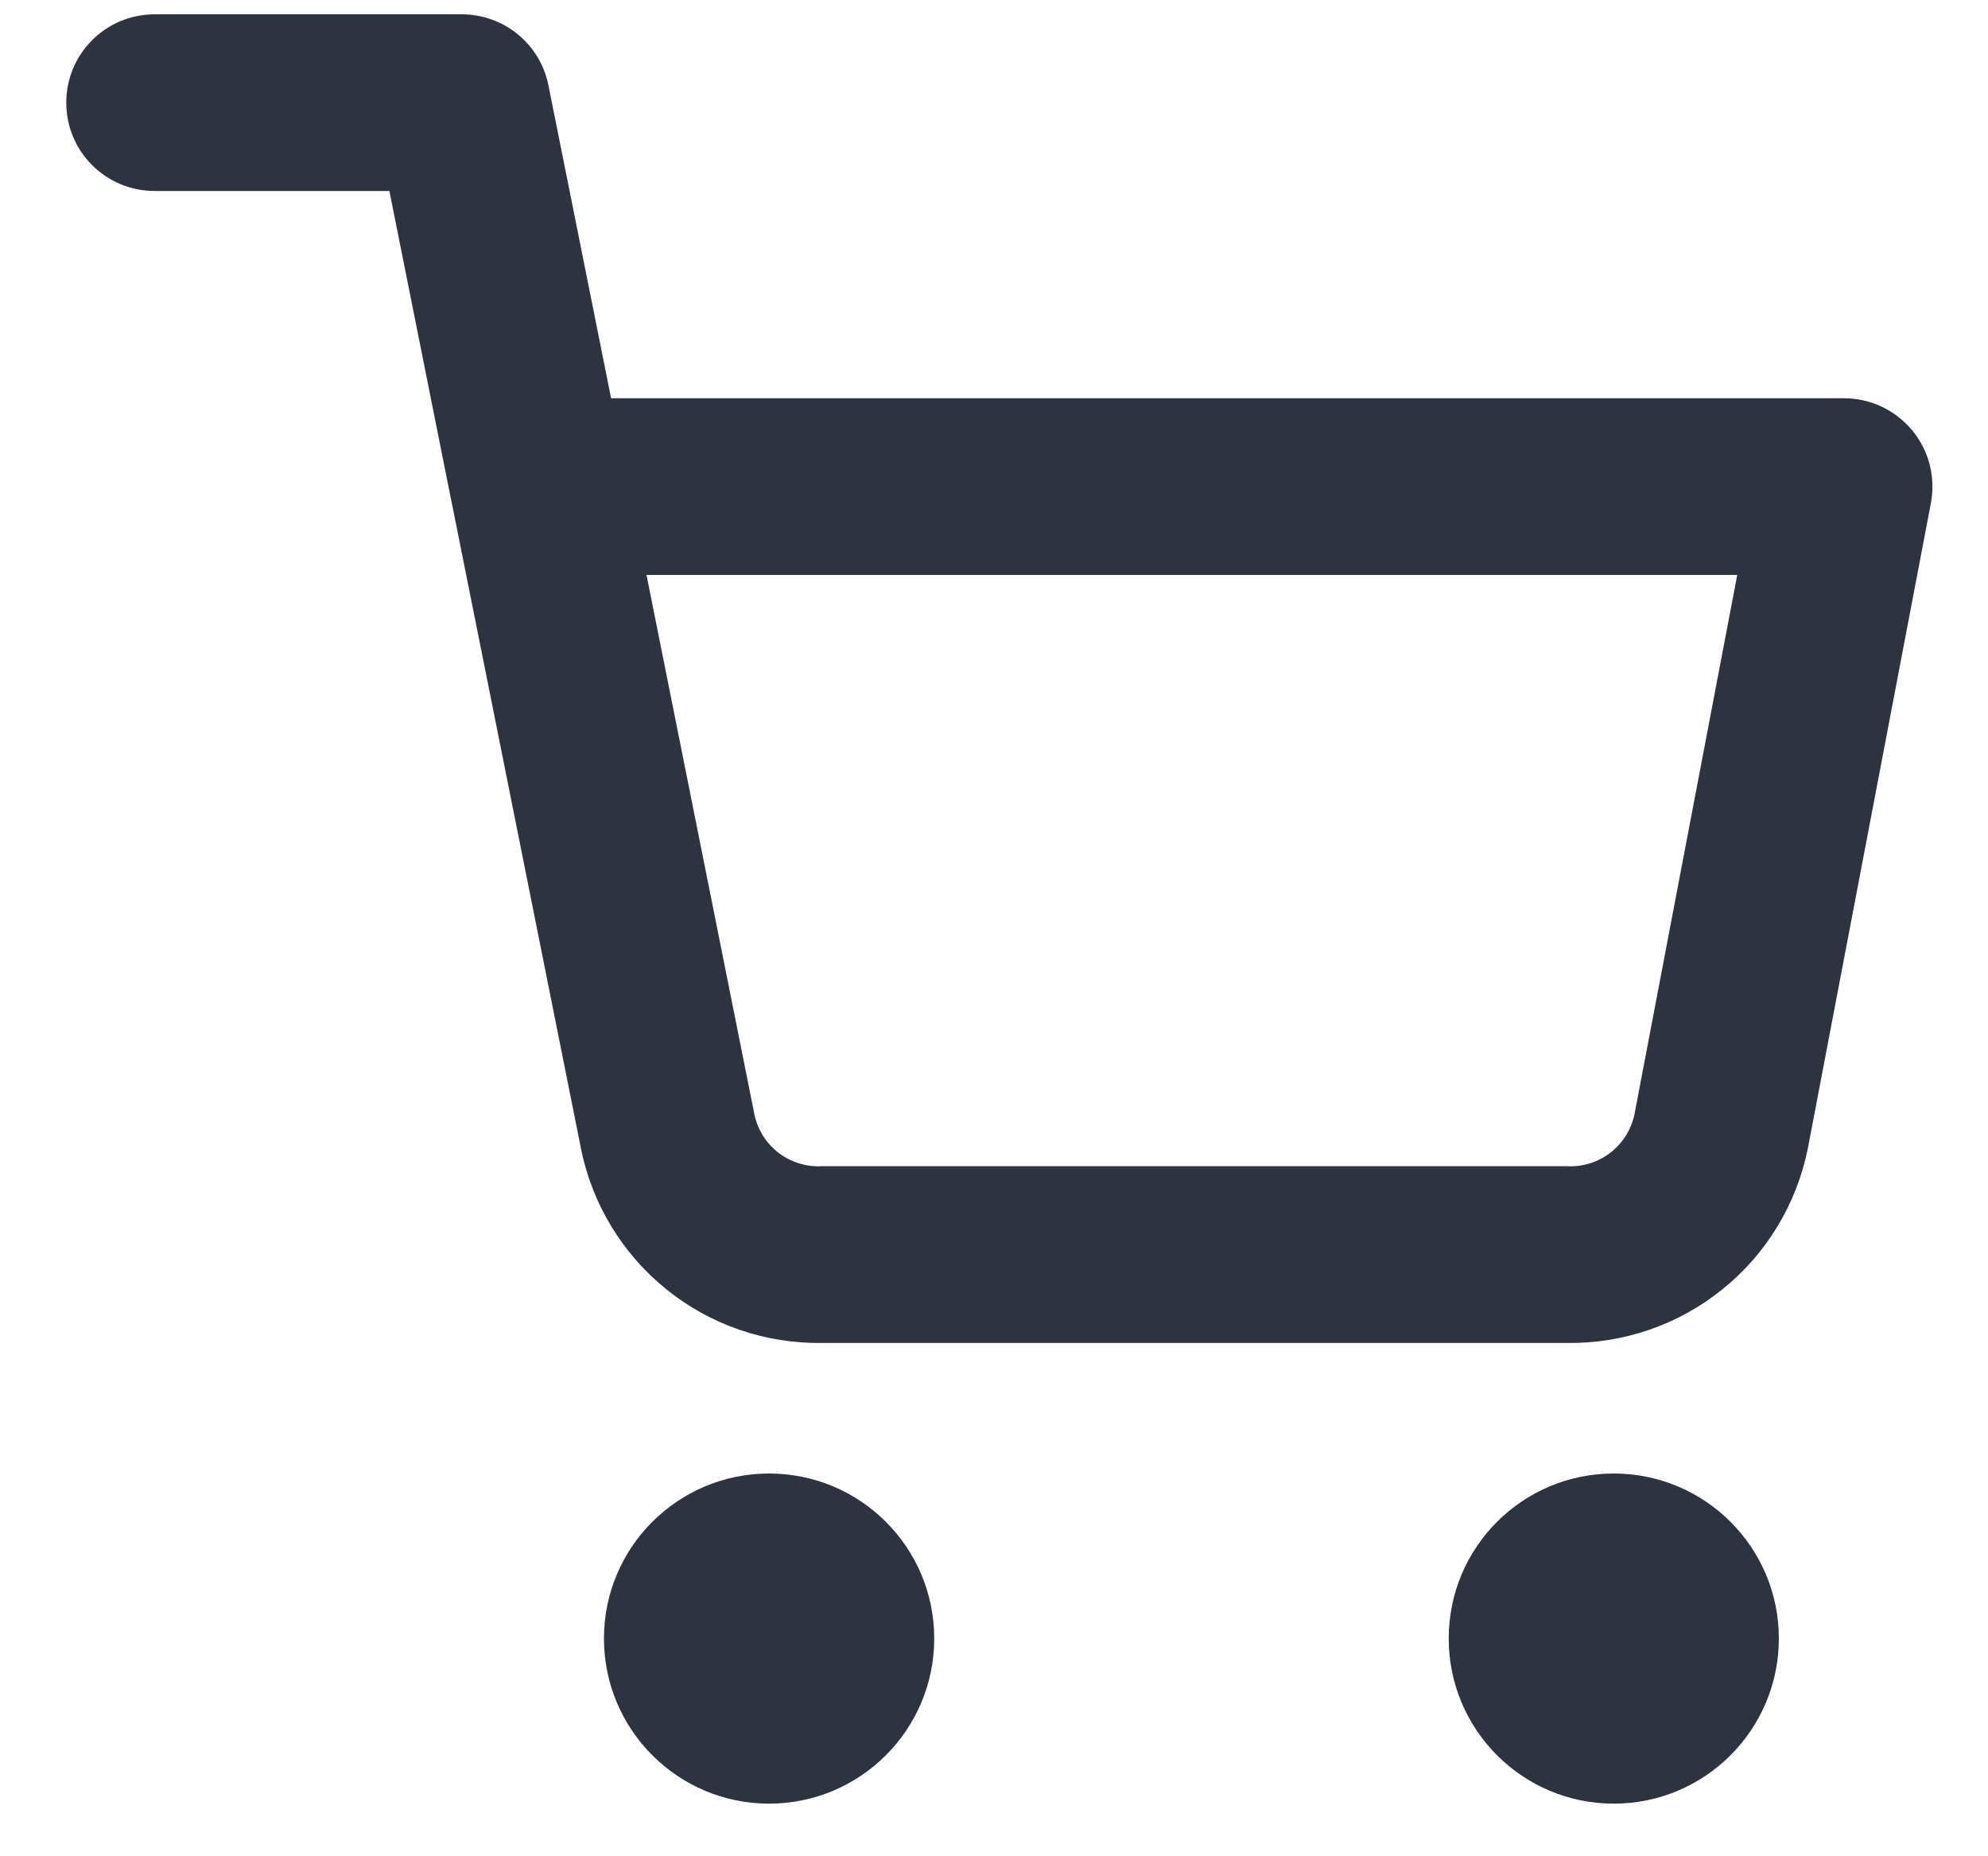
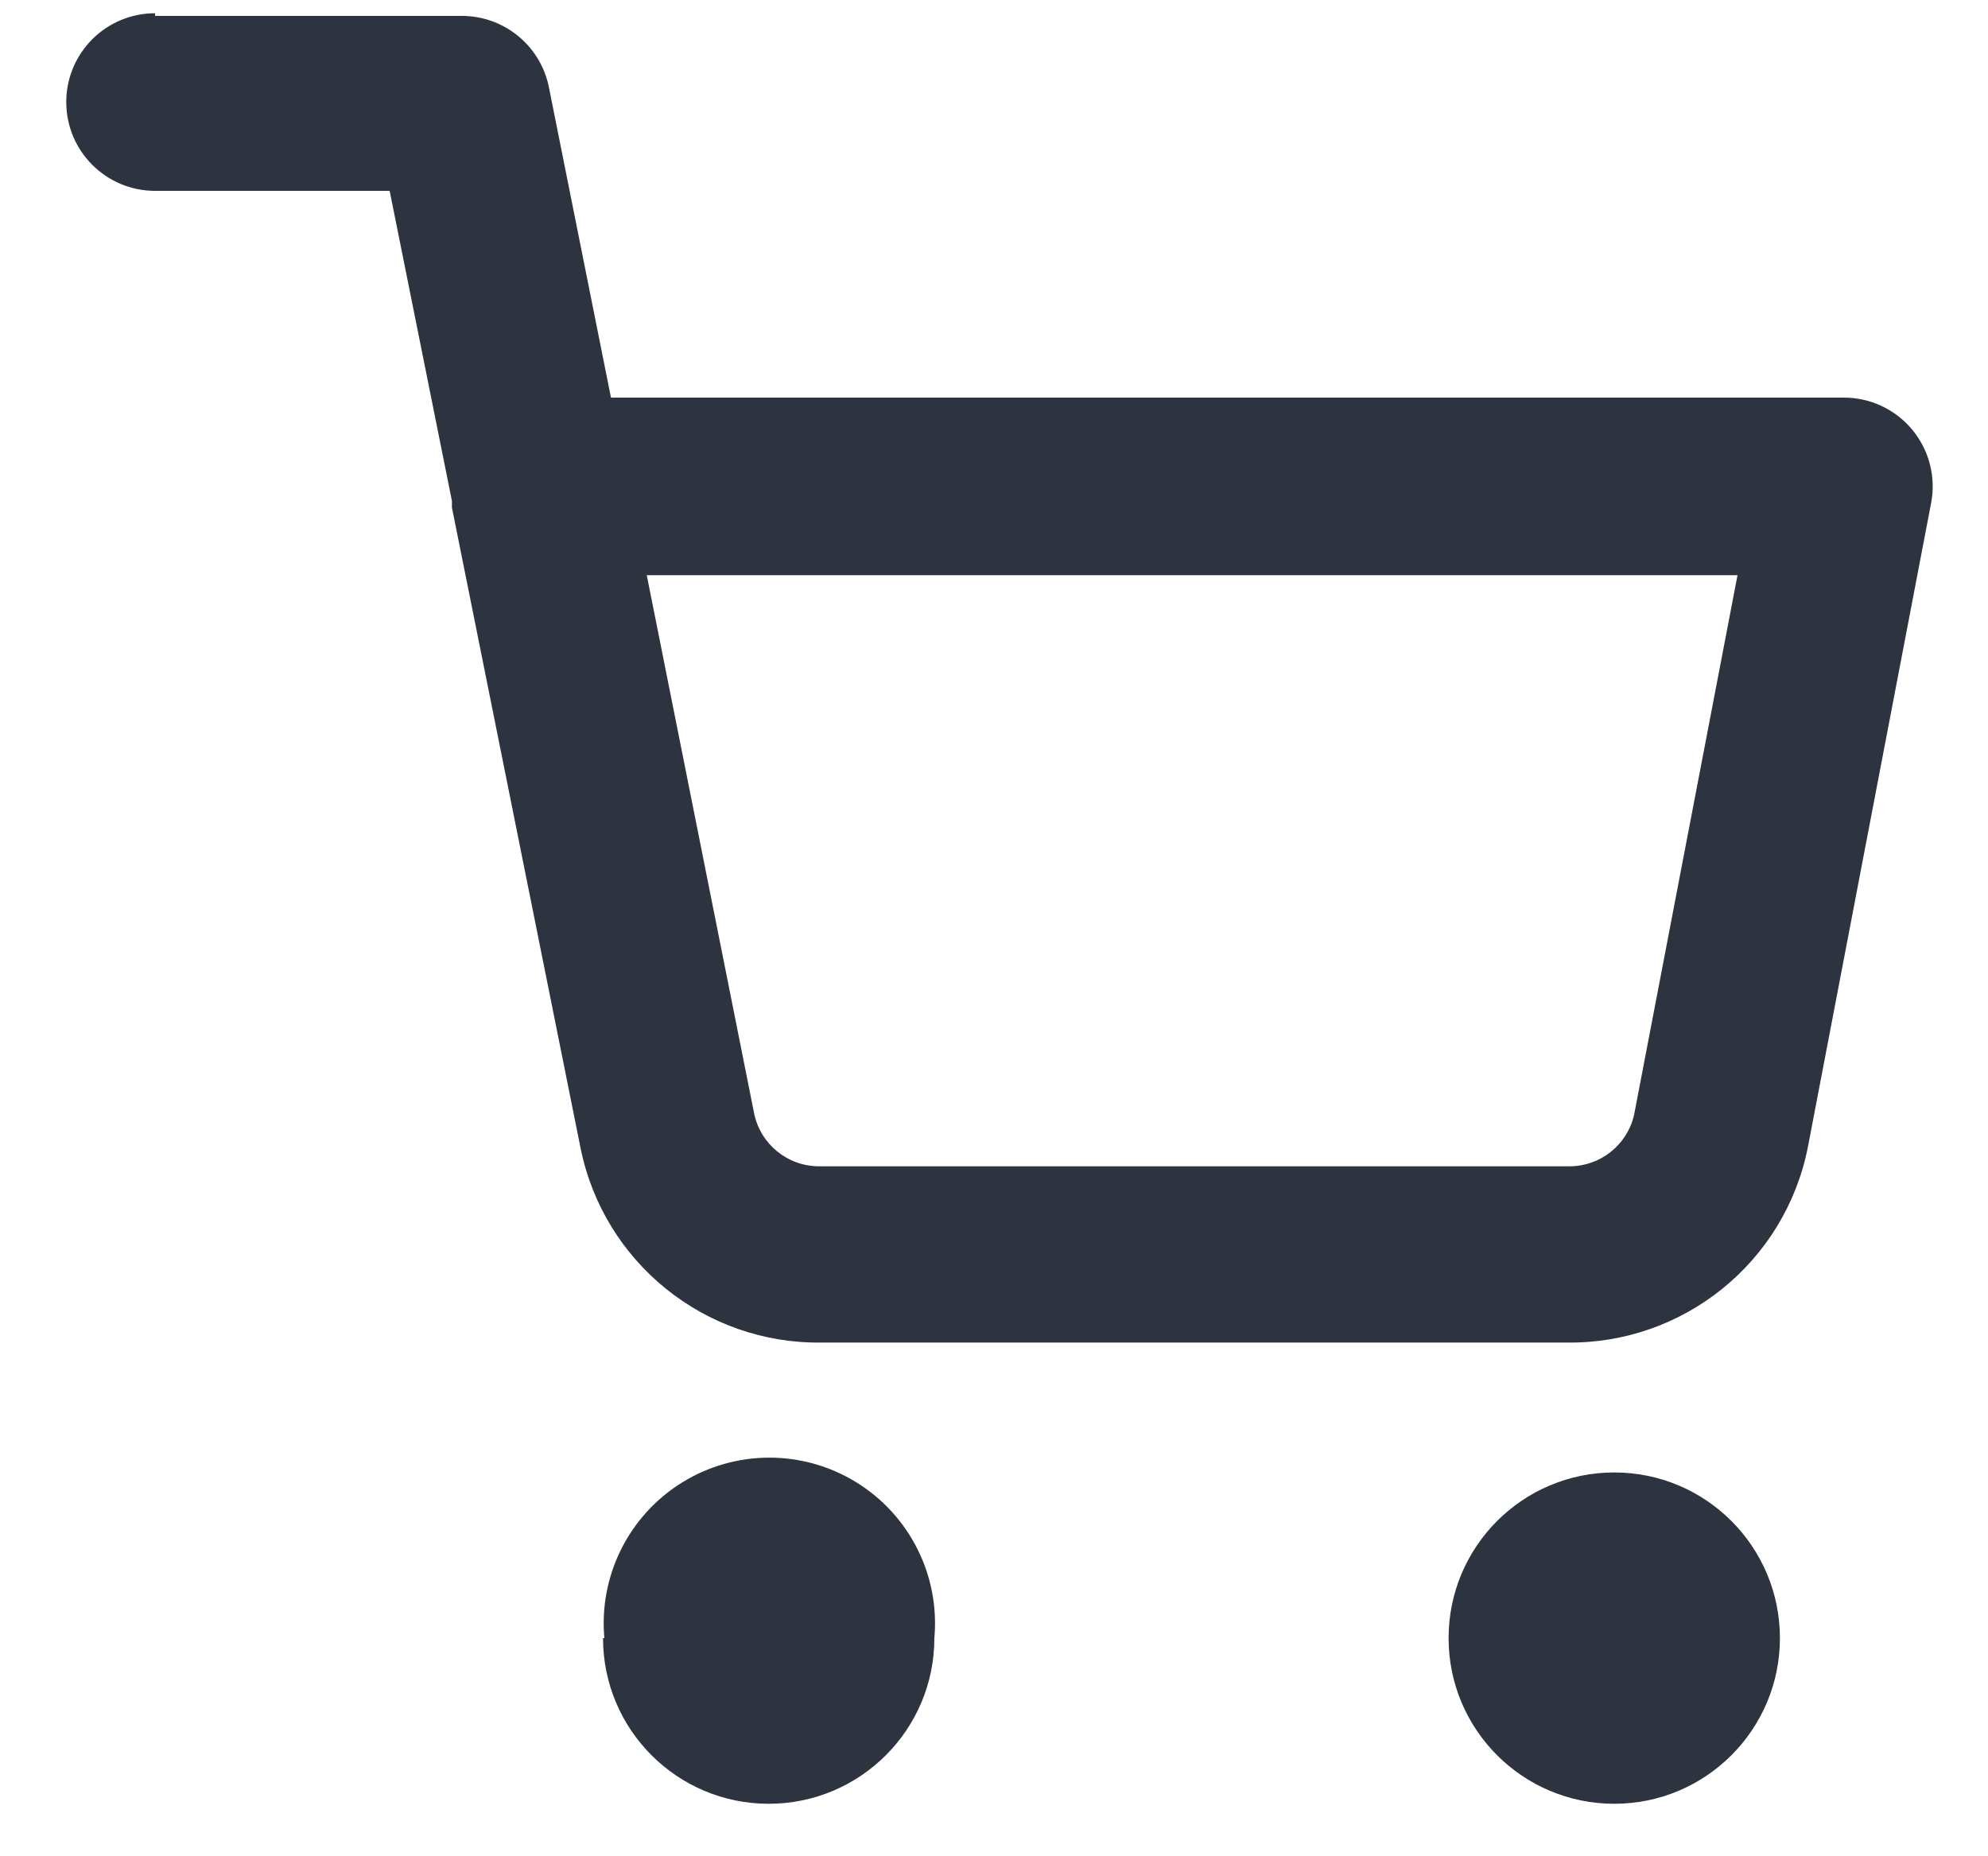
- <svg xmlns="http://www.w3.org/2000/svg" width="15" height="14" viewBox="0 0 15 14" fill="none">
-   <path fill-rule="evenodd" clip-rule="evenodd" d="M1.167 0.108C0.798 0.108 0.5 0.406 0.5 0.775C0.5 1.143 0.798 1.441 1.167 1.441H2.938L3.405 3.777C3.408 3.795 3.412 3.812 3.416 3.83L4.383 8.663L4.383 8.664C4.467 9.084 4.696 9.461 5.029 9.729C5.361 9.997 5.776 10.139 6.202 10.133H11.822C12.248 10.139 12.663 9.997 12.995 9.729C13.329 9.461 13.557 9.083 13.641 8.663L13.641 8.663L13.642 8.658L14.569 3.797C14.606 3.601 14.555 3.4 14.428 3.247C14.301 3.094 14.113 3.005 13.914 3.005H4.611L4.138 0.644C4.076 0.332 3.802 0.108 3.484 0.108H1.167ZM5.691 8.402L4.878 4.338H13.108L12.333 8.405C12.31 8.518 12.248 8.619 12.159 8.691C12.069 8.763 11.957 8.802 11.841 8.8L11.841 8.799H11.828H6.196V8.799L6.183 8.8C6.068 8.802 5.955 8.763 5.865 8.691C5.775 8.618 5.714 8.517 5.691 8.403L5.691 8.402ZM4.557 12.363C4.557 11.675 5.115 11.118 5.803 11.118C6.491 11.118 7.049 11.675 7.049 12.363C7.049 13.051 6.491 13.609 5.803 13.609C5.115 13.609 4.557 13.051 4.557 12.363ZM10.931 12.363C10.931 11.675 11.488 11.118 12.176 11.118C12.864 11.118 13.422 11.675 13.422 12.363C13.422 13.051 12.864 13.609 12.176 13.609C11.488 13.609 10.931 13.051 10.931 12.363Z" fill="#2D3440" />
+ <svg xmlns="http://www.w3.org/2000/svg" width="15" height="14" fill="none">
+   <path fill="#2D3440" fill-rule="evenodd" d="M1.17.1a.67.67 0 1 0 0 1.34h1.77l.47 2.34v.05l.97 4.83a1.83 1.83 0 0 0 1.82 1.47h5.62a1.83 1.83 0 0 0 1.82-1.47l.93-4.86a.67.67 0 0 0-.66-.8h-9.3L4.14.65a.67.67 0 0 0-.66-.53H1.17Zm4.52 8.3-.81-4.06h8.23l-.78 4.07a.5.5 0 0 1-.49.39H6.18a.5.5 0 0 1-.49-.4Zm-1.13 3.96a1.25 1.25 0 1 1 2.49 0 1.25 1.25 0 0 1-2.5 0Zm6.37 0a1.25 1.25 0 1 1 2.5 0 1.25 1.25 0 0 1-2.5 0Z" clip-rule="evenodd" />
</svg>
